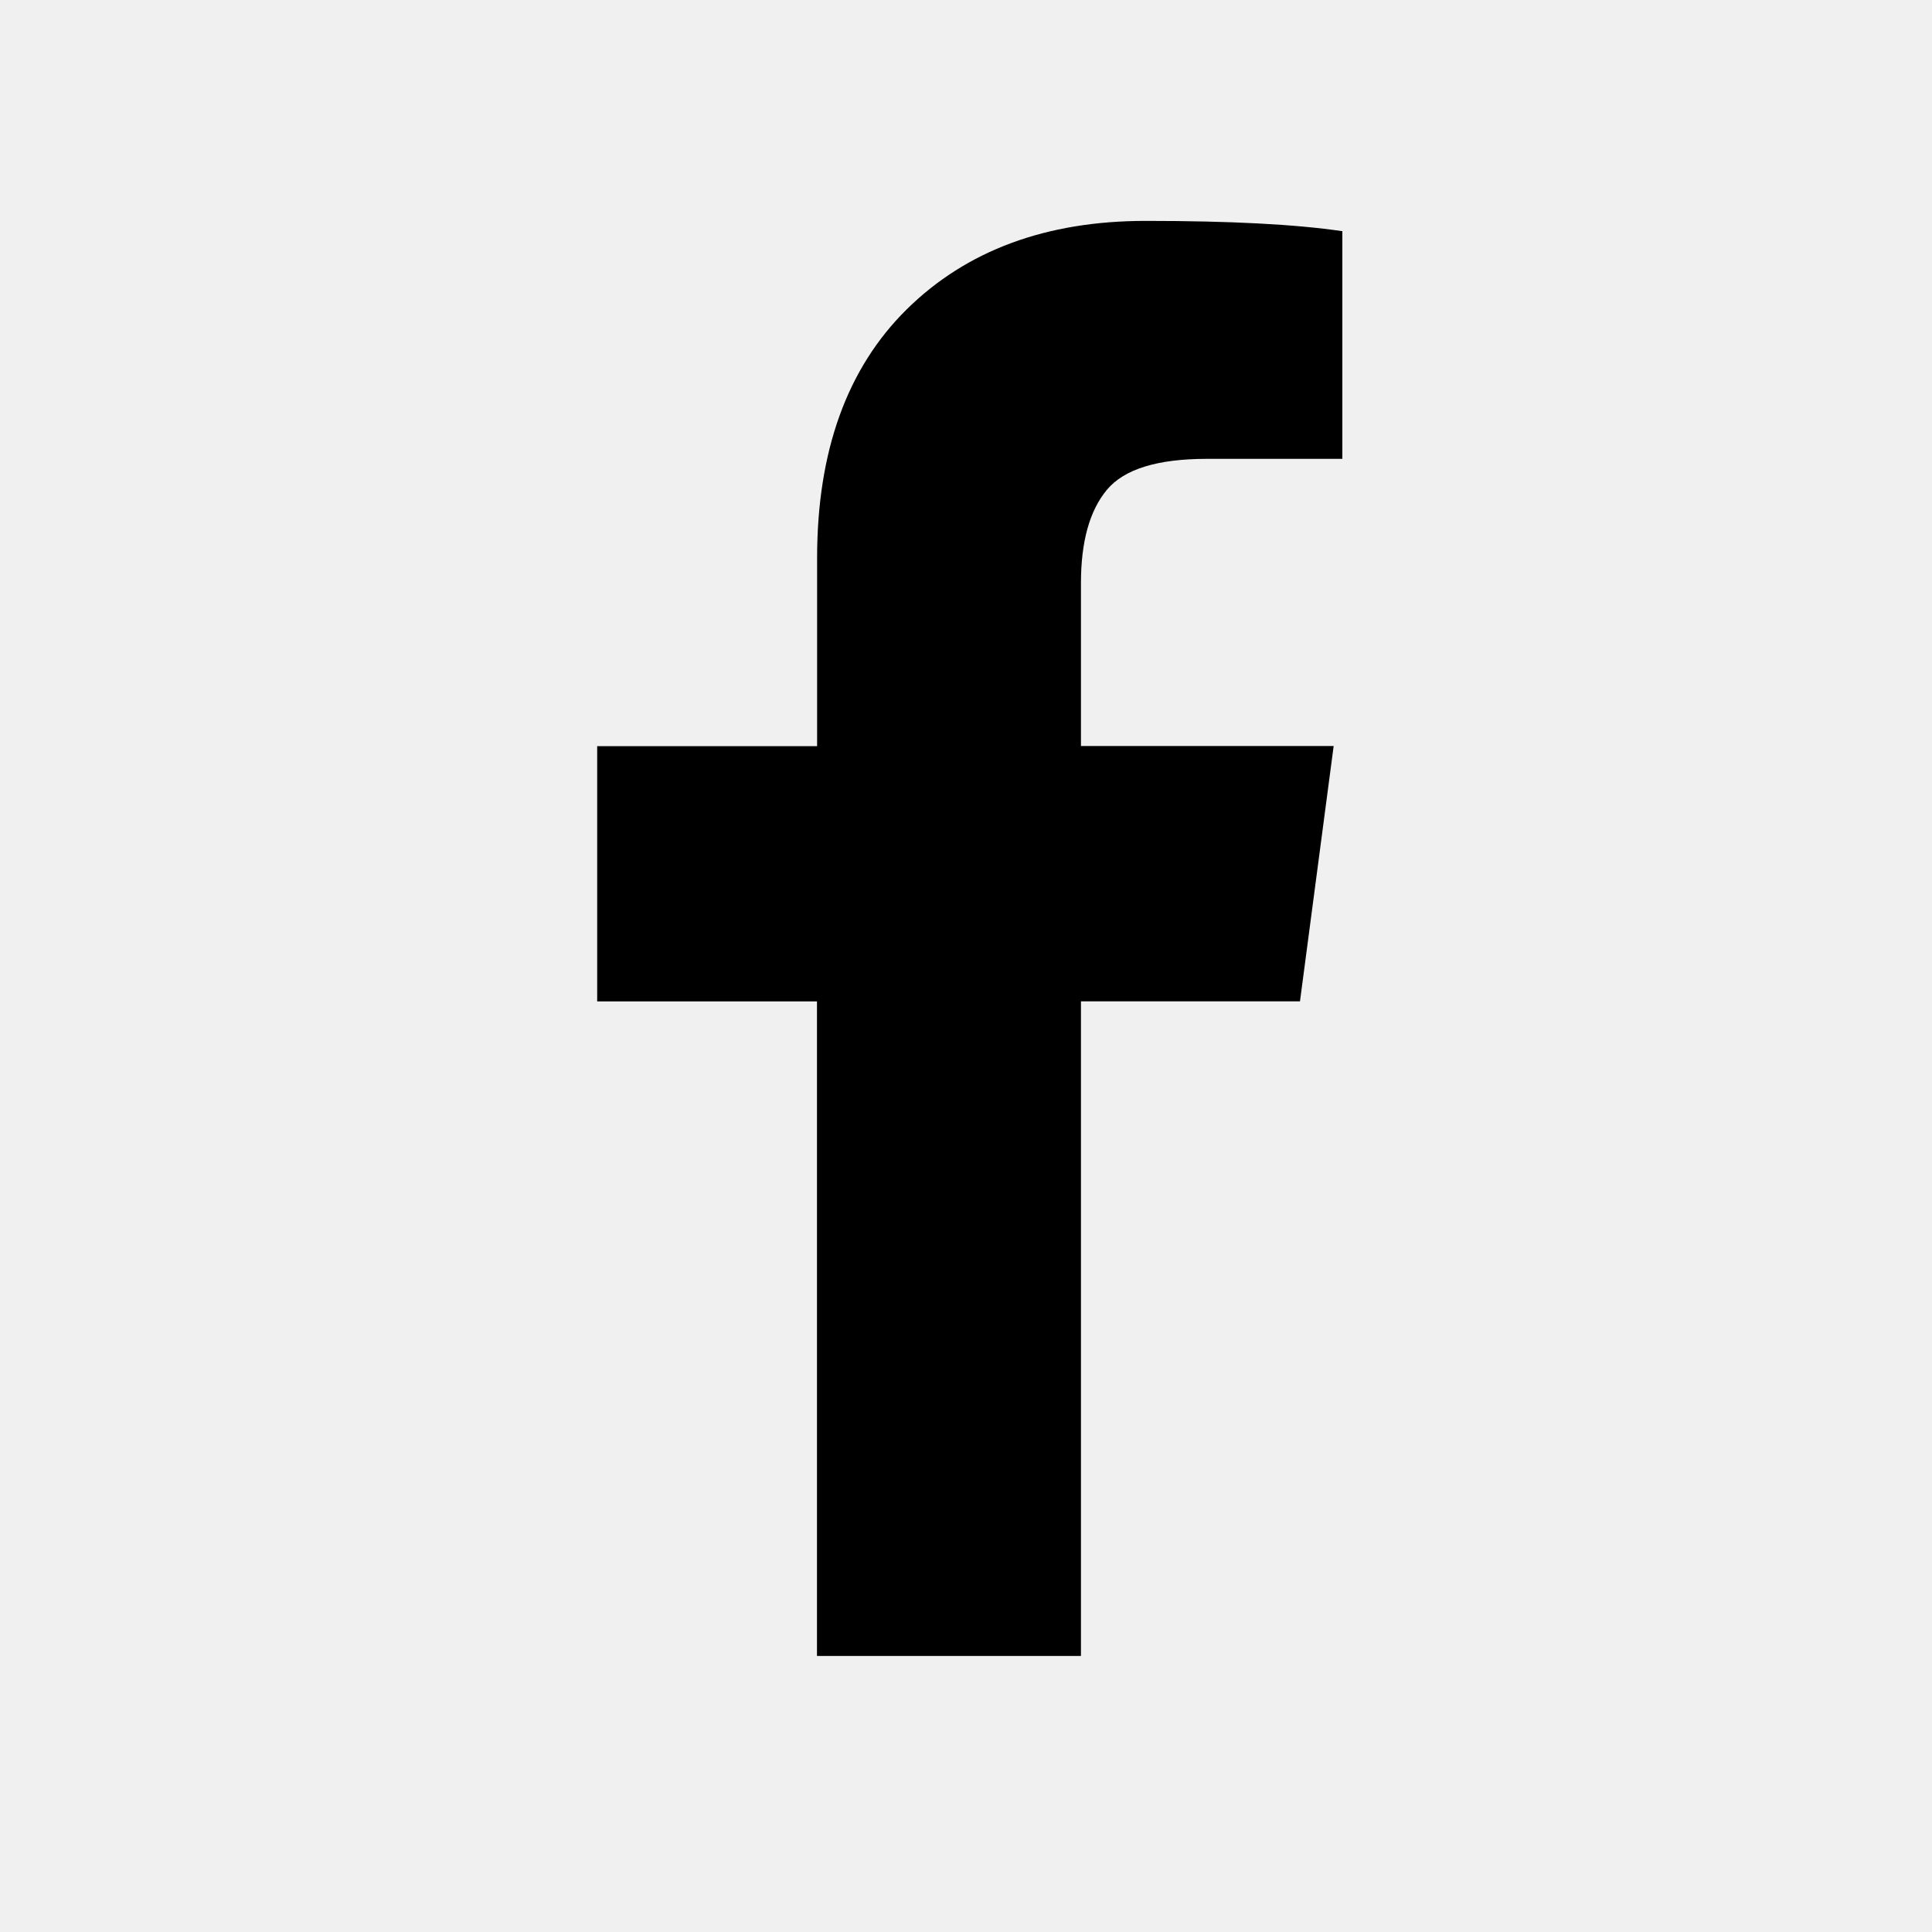
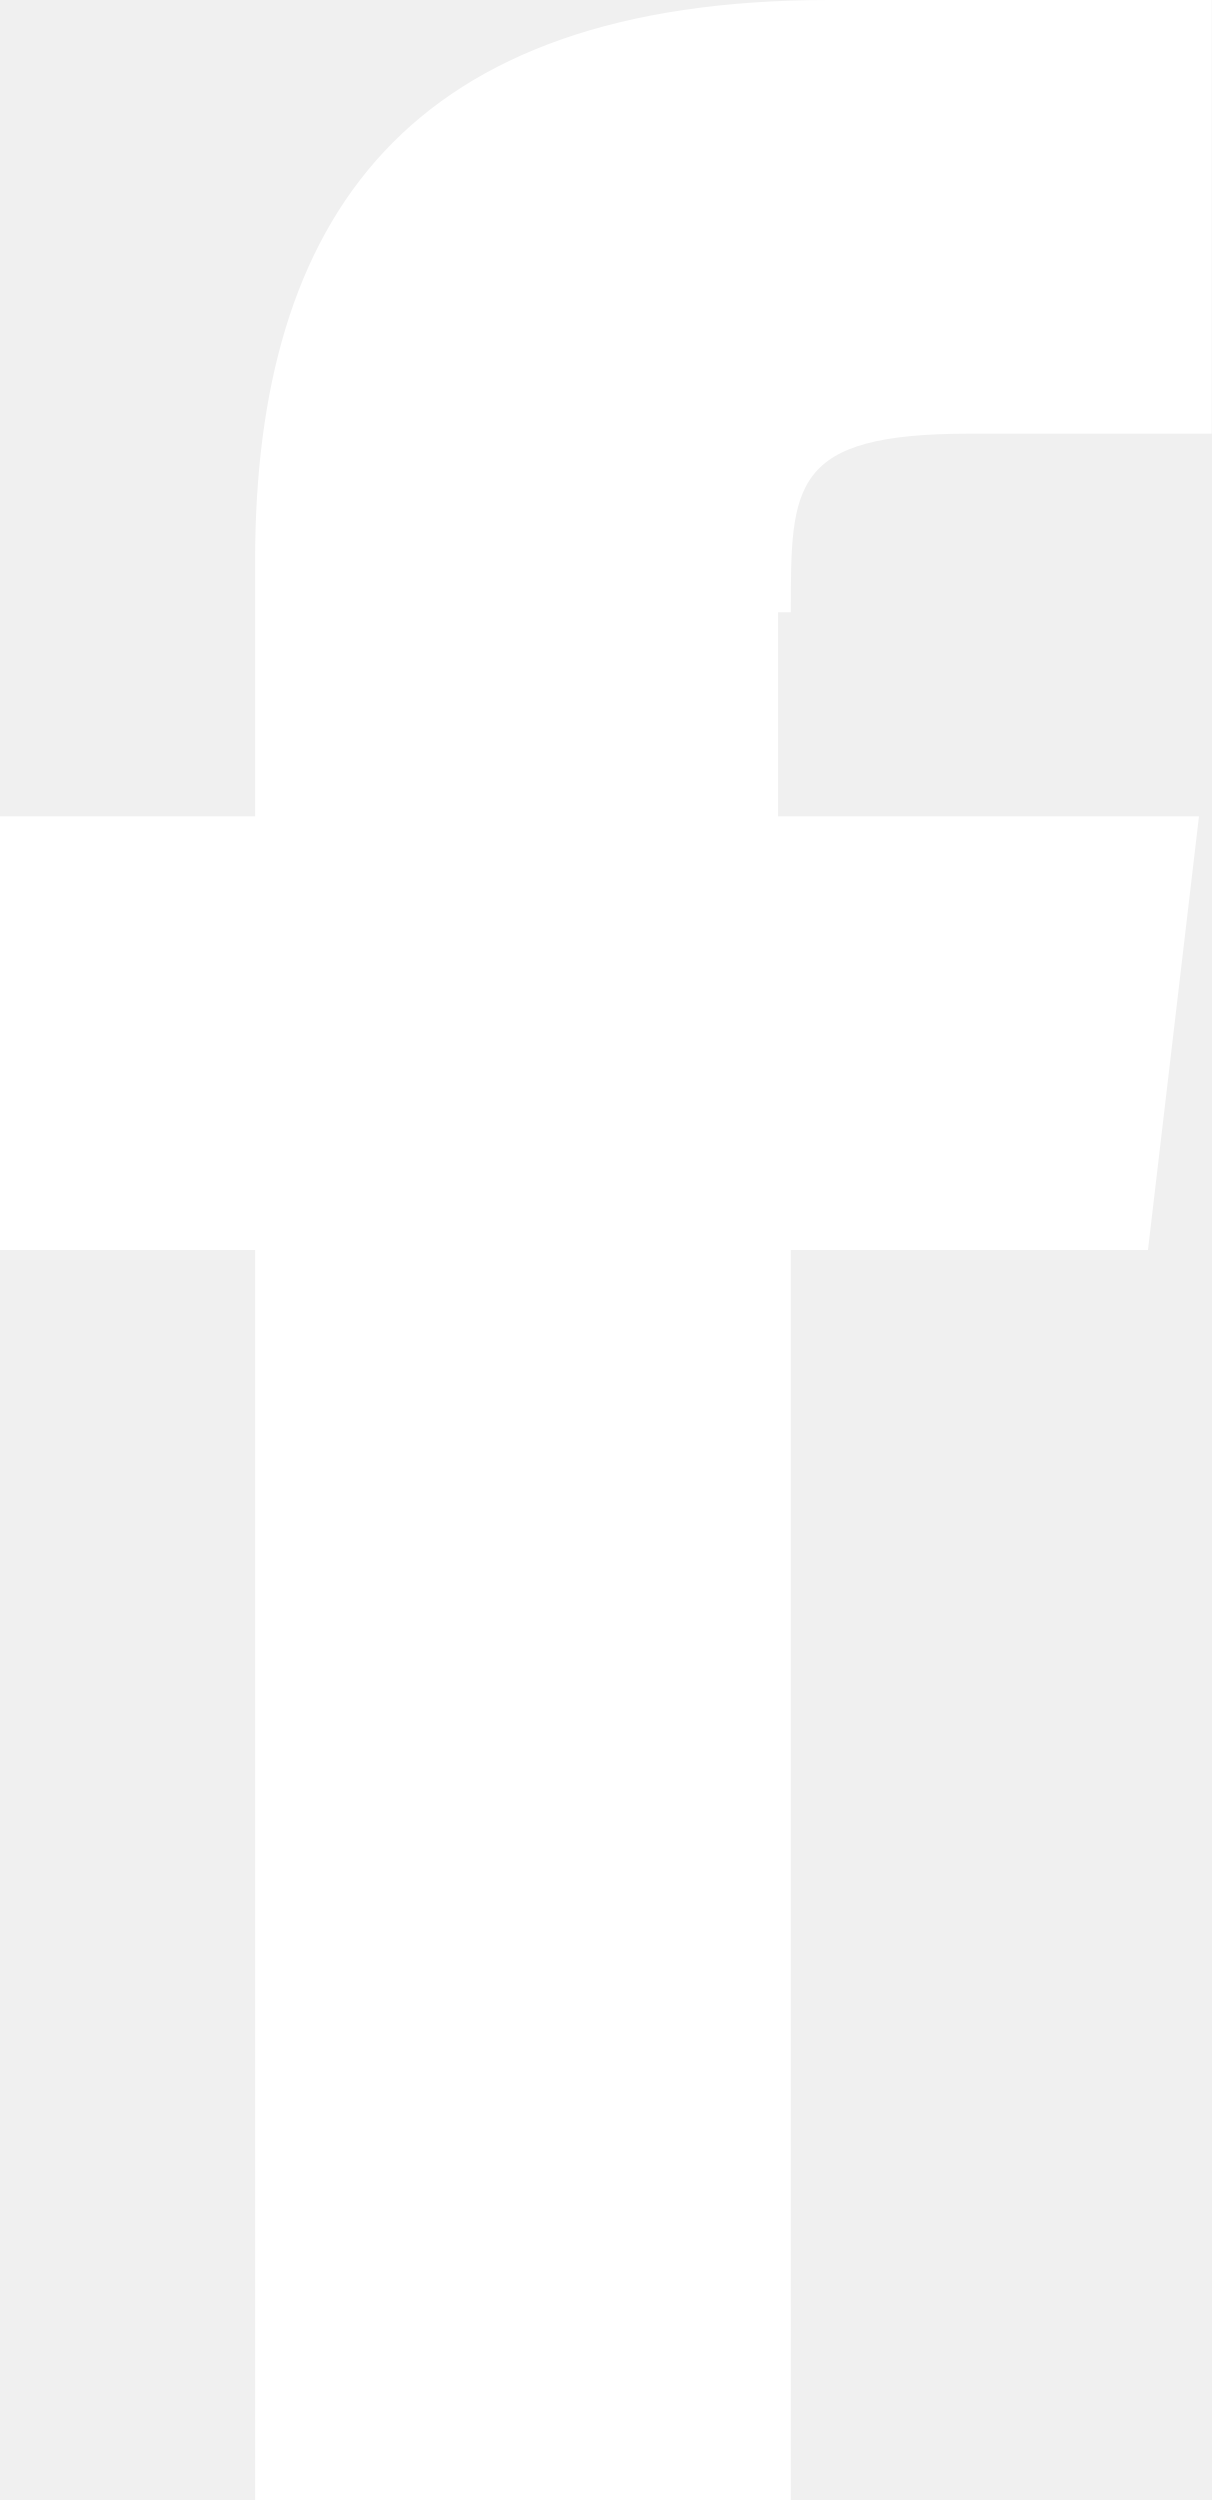
- <svg xmlns="http://www.w3.org/2000/svg" viewBox="0 0 30 30">
-   <path d="M20.844 3.59v3.535H18.74c-.768 0-1.286.16-1.553.482-.268.322-.402.804-.402 1.447v2.53h3.924l-.523 3.965h-3.401v10.165h-4.099V15.55H9.273v-3.964h3.415v-2.92c0-1.66.465-2.948 1.393-3.864.929-.915 2.166-1.372 3.71-1.372 1.313 0 2.33.053 3.054.16z" />
+ <svg xmlns="http://www.w3.org/2000/svg" viewBox="0 0 9.5 19.6">
+   <path d="M6.2,4.8c0-1,0-1.4,1.4-1.4H9.5V0h-3C3.2,0,2,1.7,2,4.4v2H0V9.8H2v9.8H6.2V9.8H9l.4-3.4H6.1V4.8Z" fill="#fff" fill-rule="evenodd" />
</svg>
